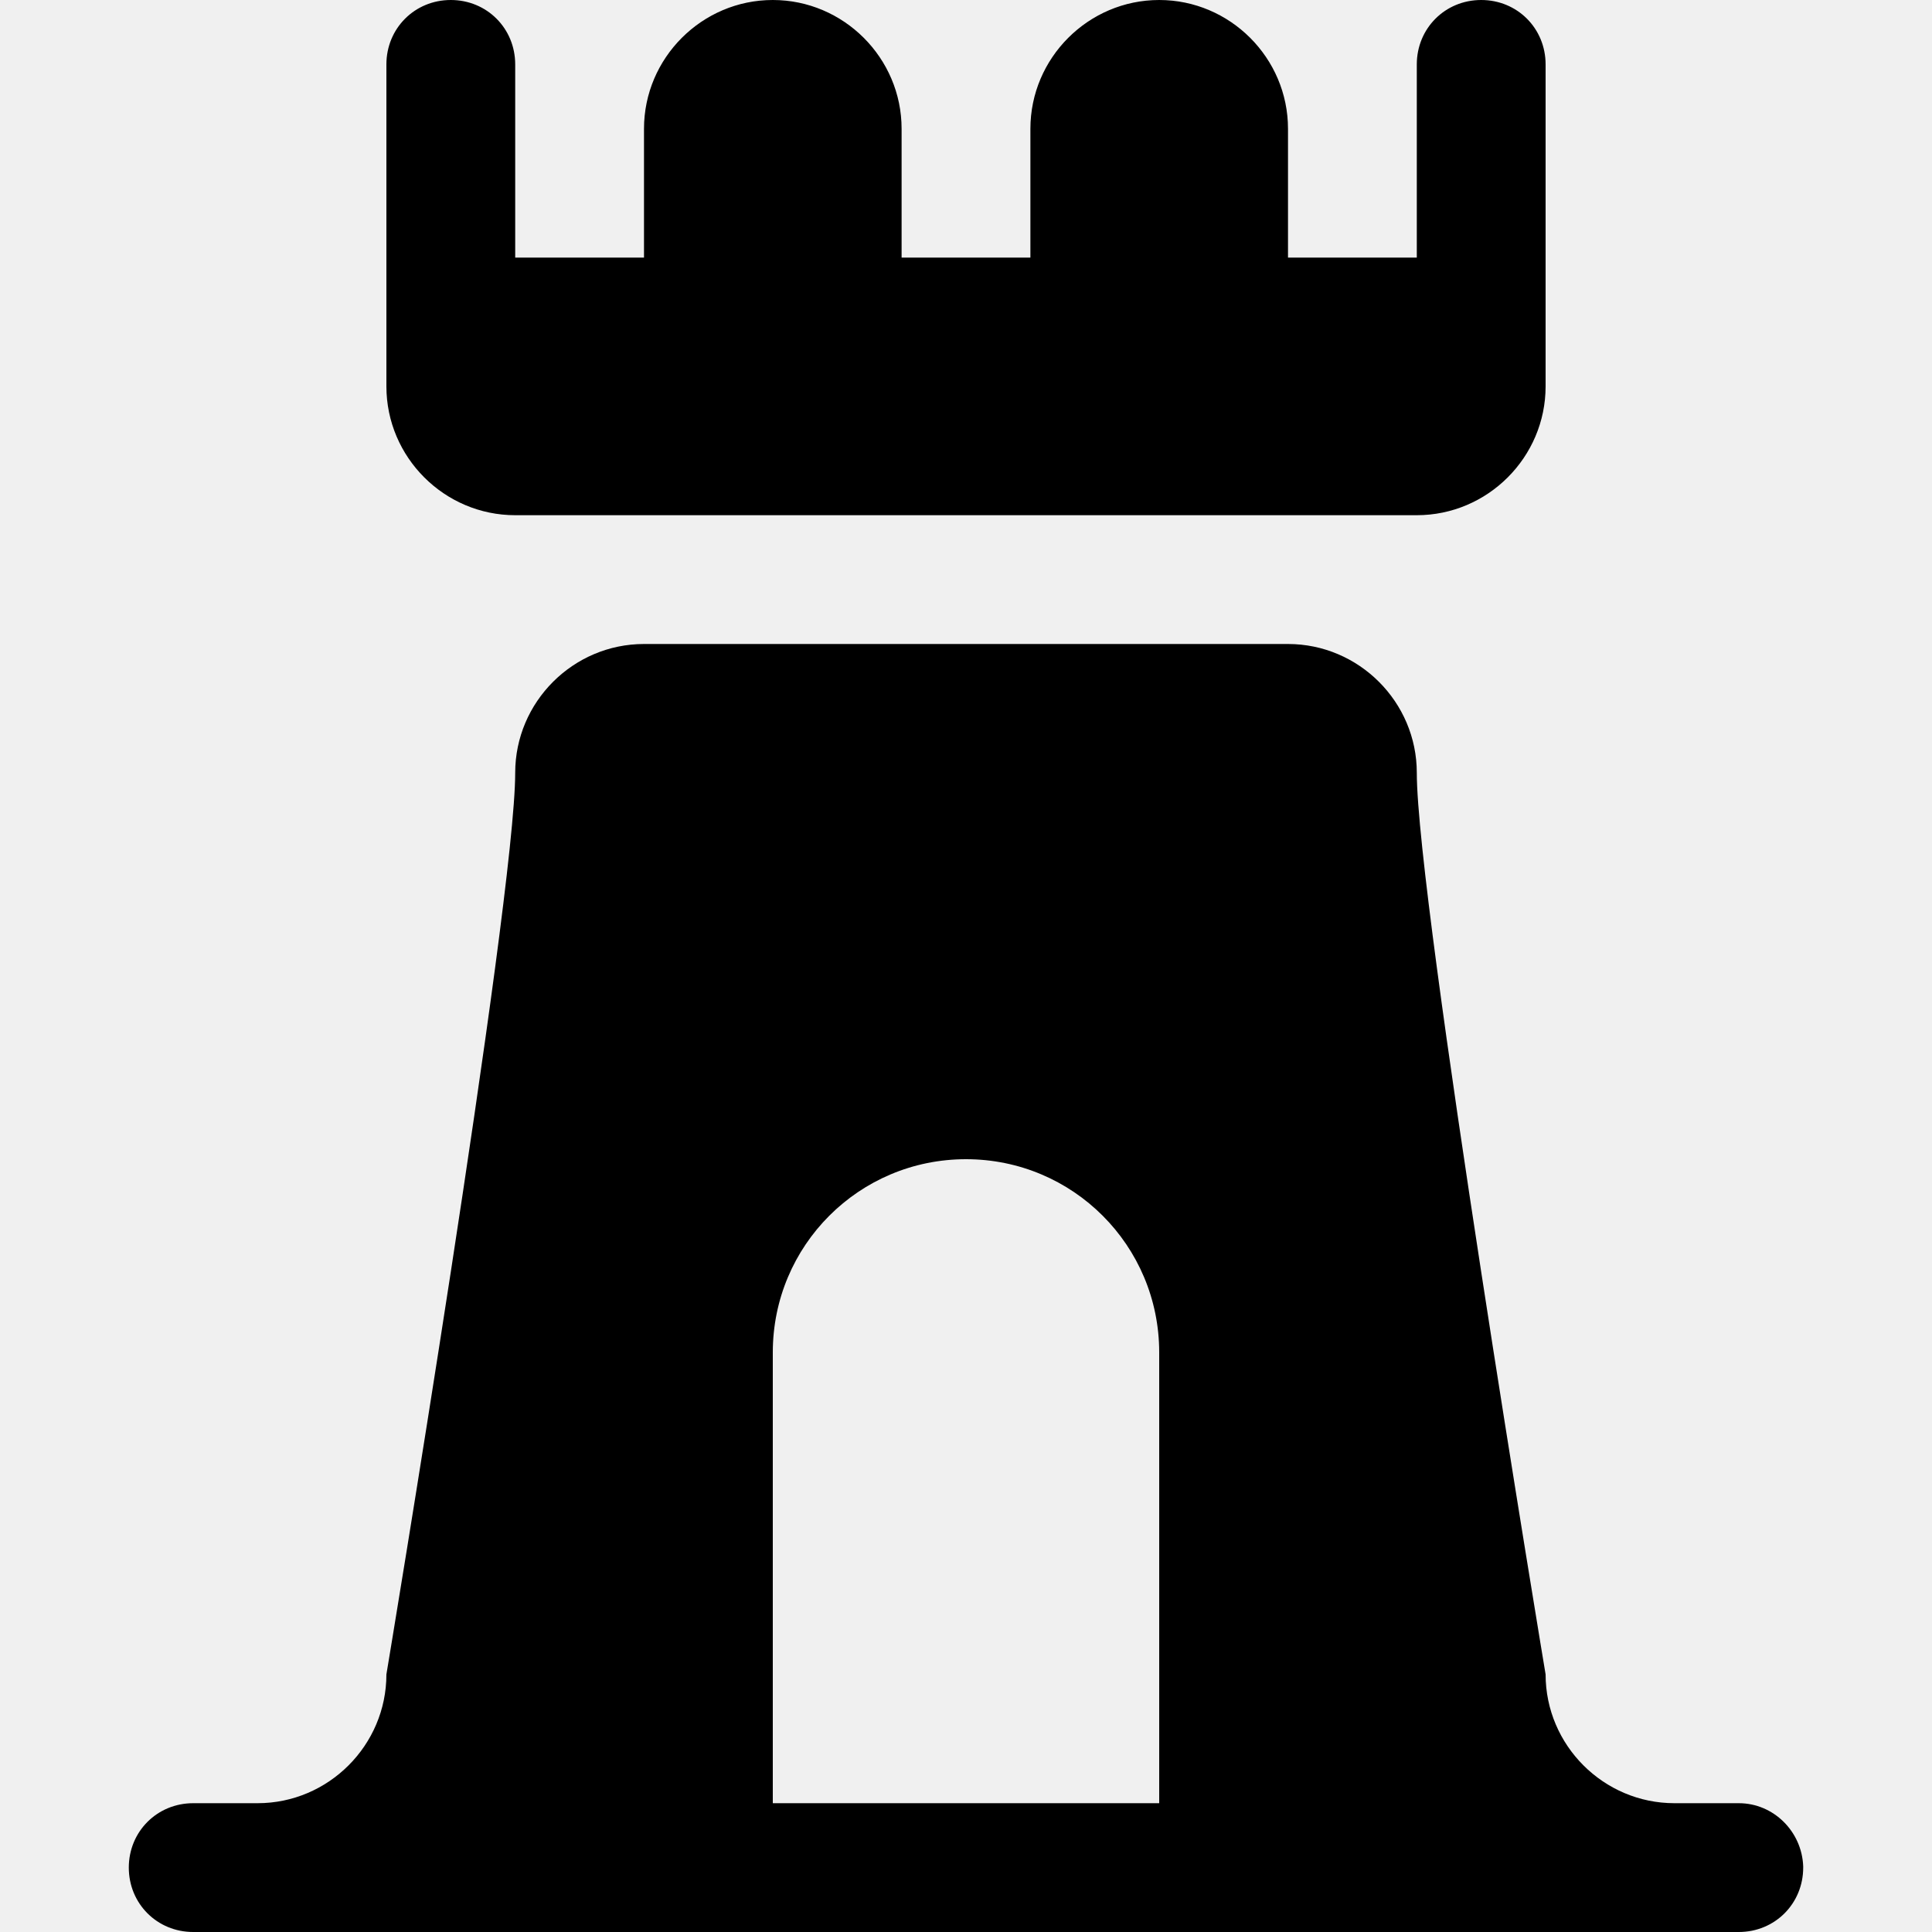
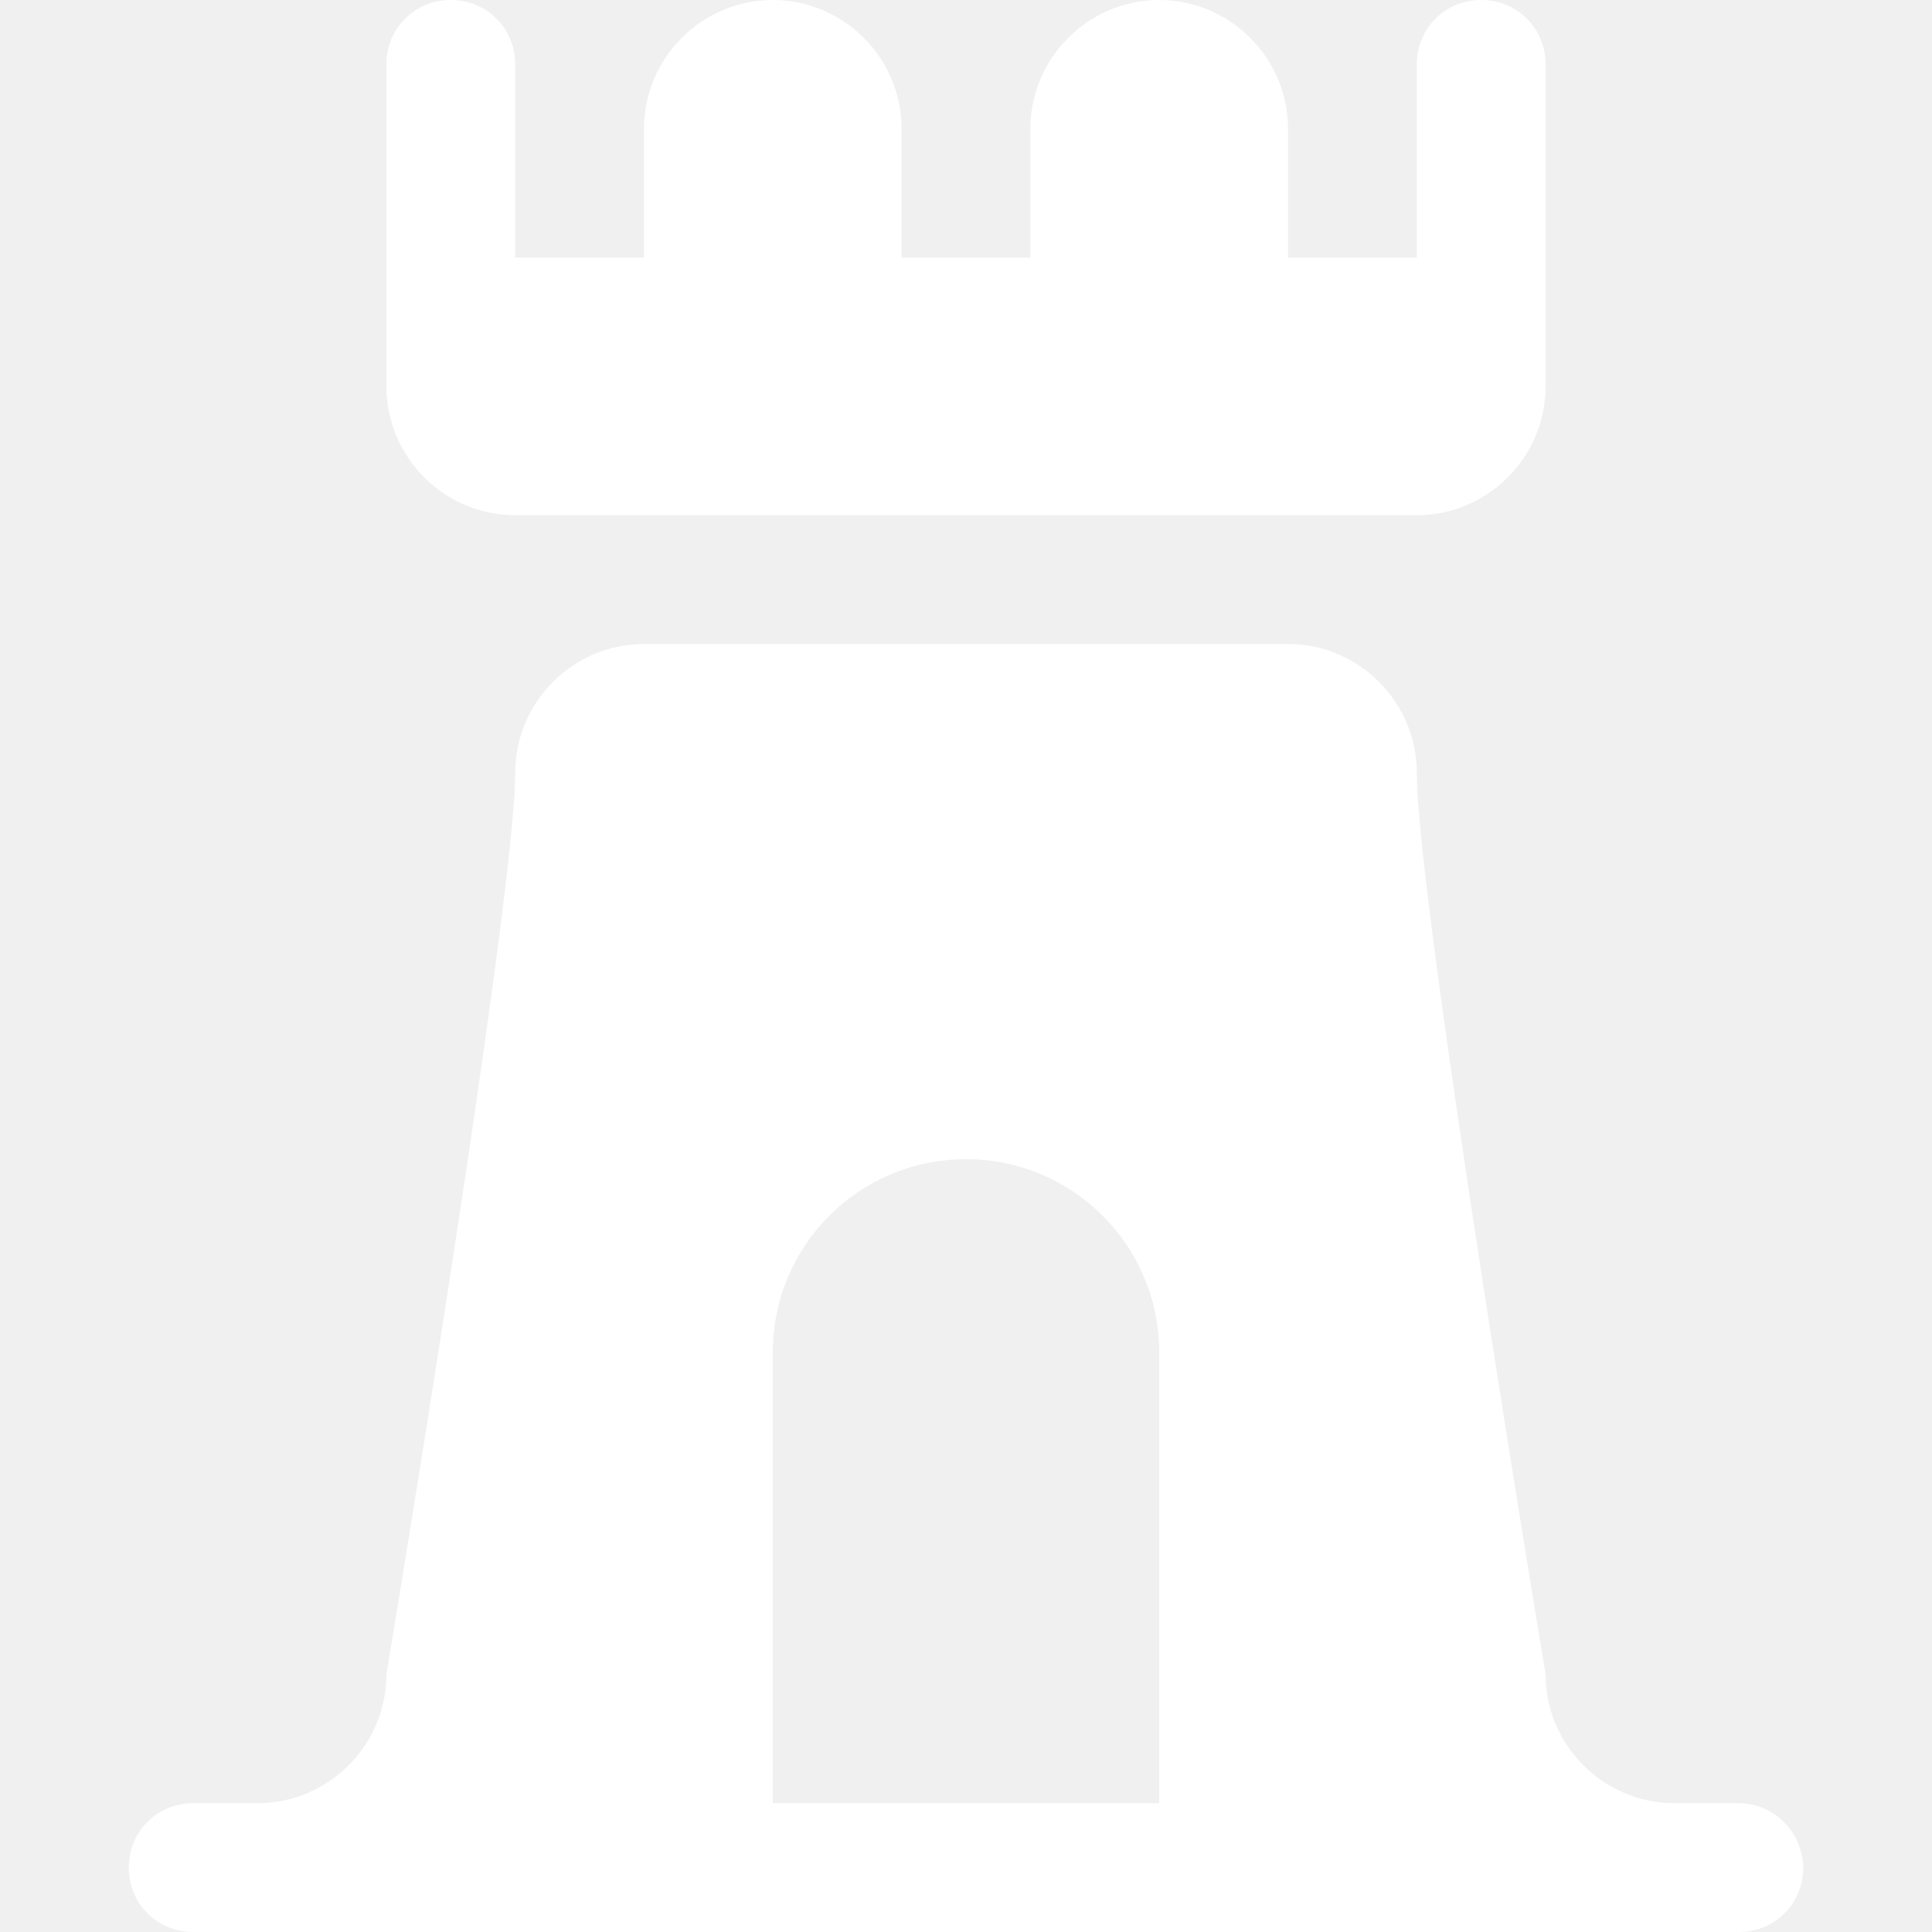
- <svg xmlns="http://www.w3.org/2000/svg" viewBox="0 0 15 15">
+ <svg xmlns="http://www.w3.org/2000/svg" fill="#FFFFFF" viewBox="0 0 15 15">
  <path d="M11 4H4C3.45 4 3 3.55 3 3V0.5C3 0.22 3.22 0 3.5 0S4 0.22 4 0.5V2h1V1c0 -0.55 0.45 -1 1 -1s1 0.45 1 1v1h1V1c0 -0.55 0.45 -1 1 -1s1 0.45 1 1v1h1V0.5C11 0.22 11.22 0 11.5 0S12 0.22 12 0.5V3C12 3.55 11.55 4 11 4zM14 14.5c0 0.28 -0.22 0.5 -0.5 0.5h-12C1.22 15 1 14.78 1 14.5S1.22 14 1.5 14H2c0.55 0 1 -0.45 1 -1c0 0 1 -6 1 -7c0 -0.55 0.45 -1 1 -1h5c0.55 0 1 0.45 1 1c0 1 1 7 1 7c0 0.55 0.45 1 1 1h0.5c0.27 0 0.49 0.22 0.5 0.49V14.5zM9 10.5C9 9.67 8.33 9 7.5 9S6 9.67 6 10.5V14h3V10.5z" />
</svg>
